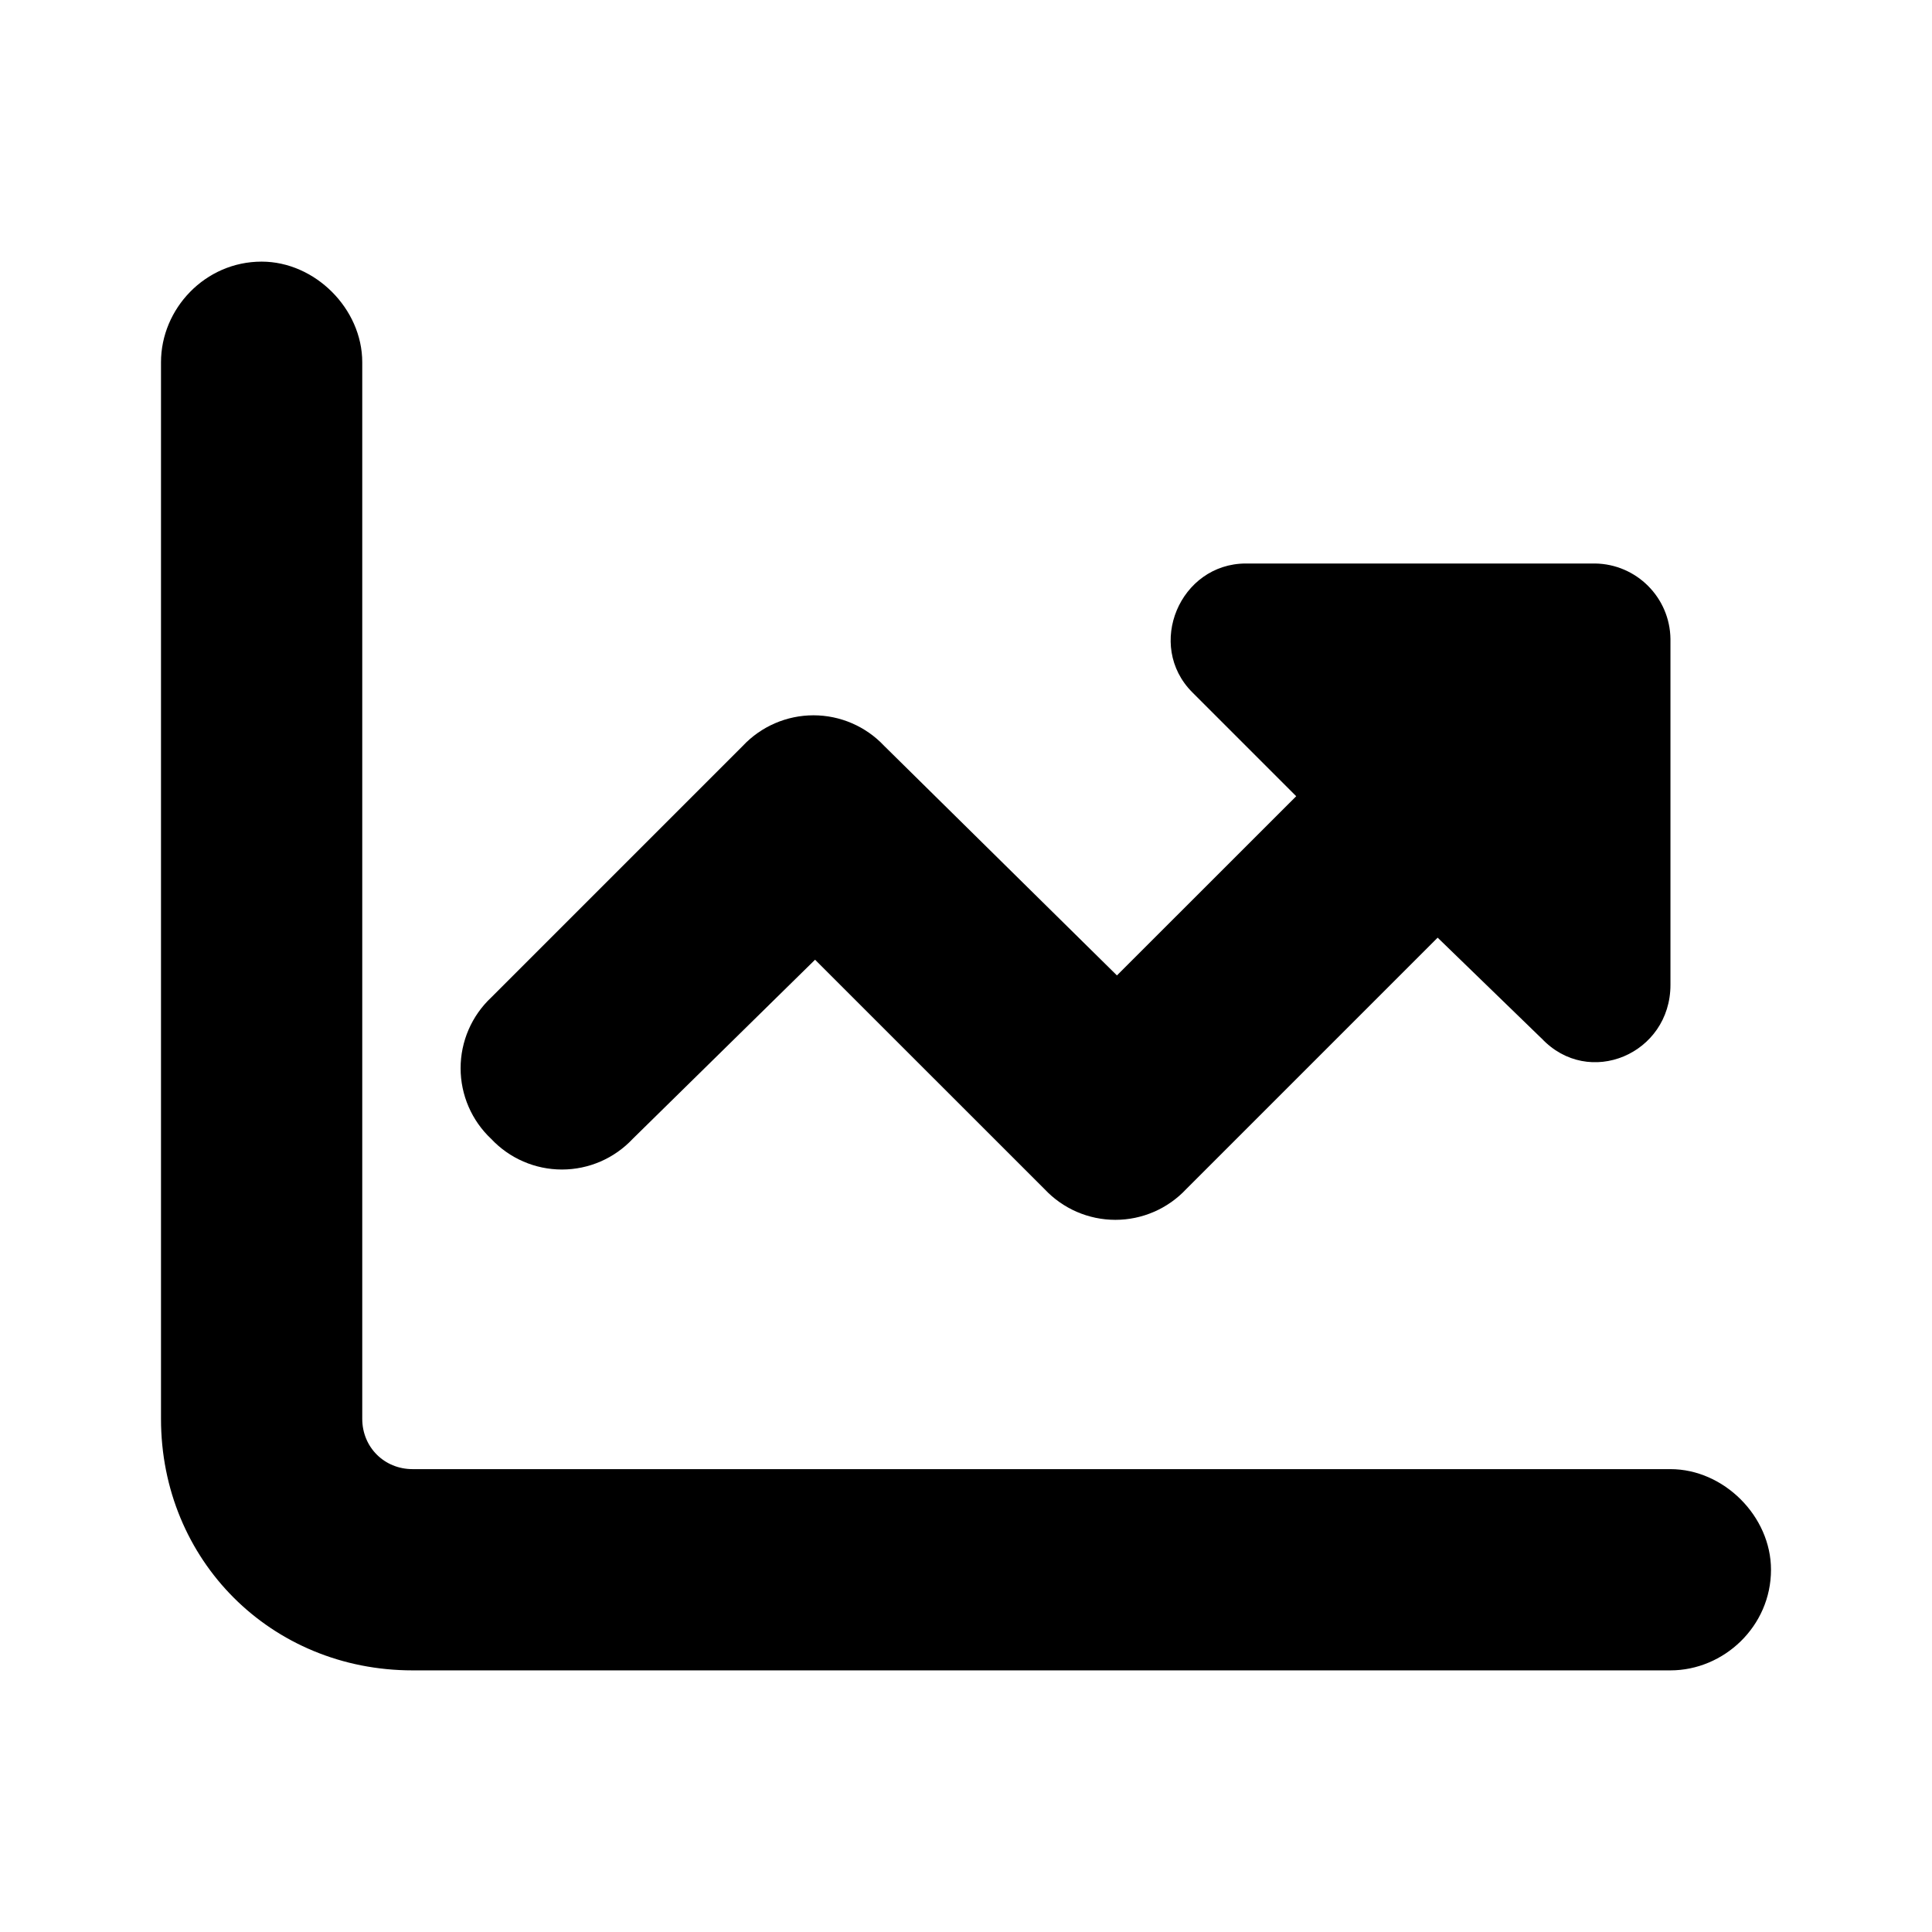
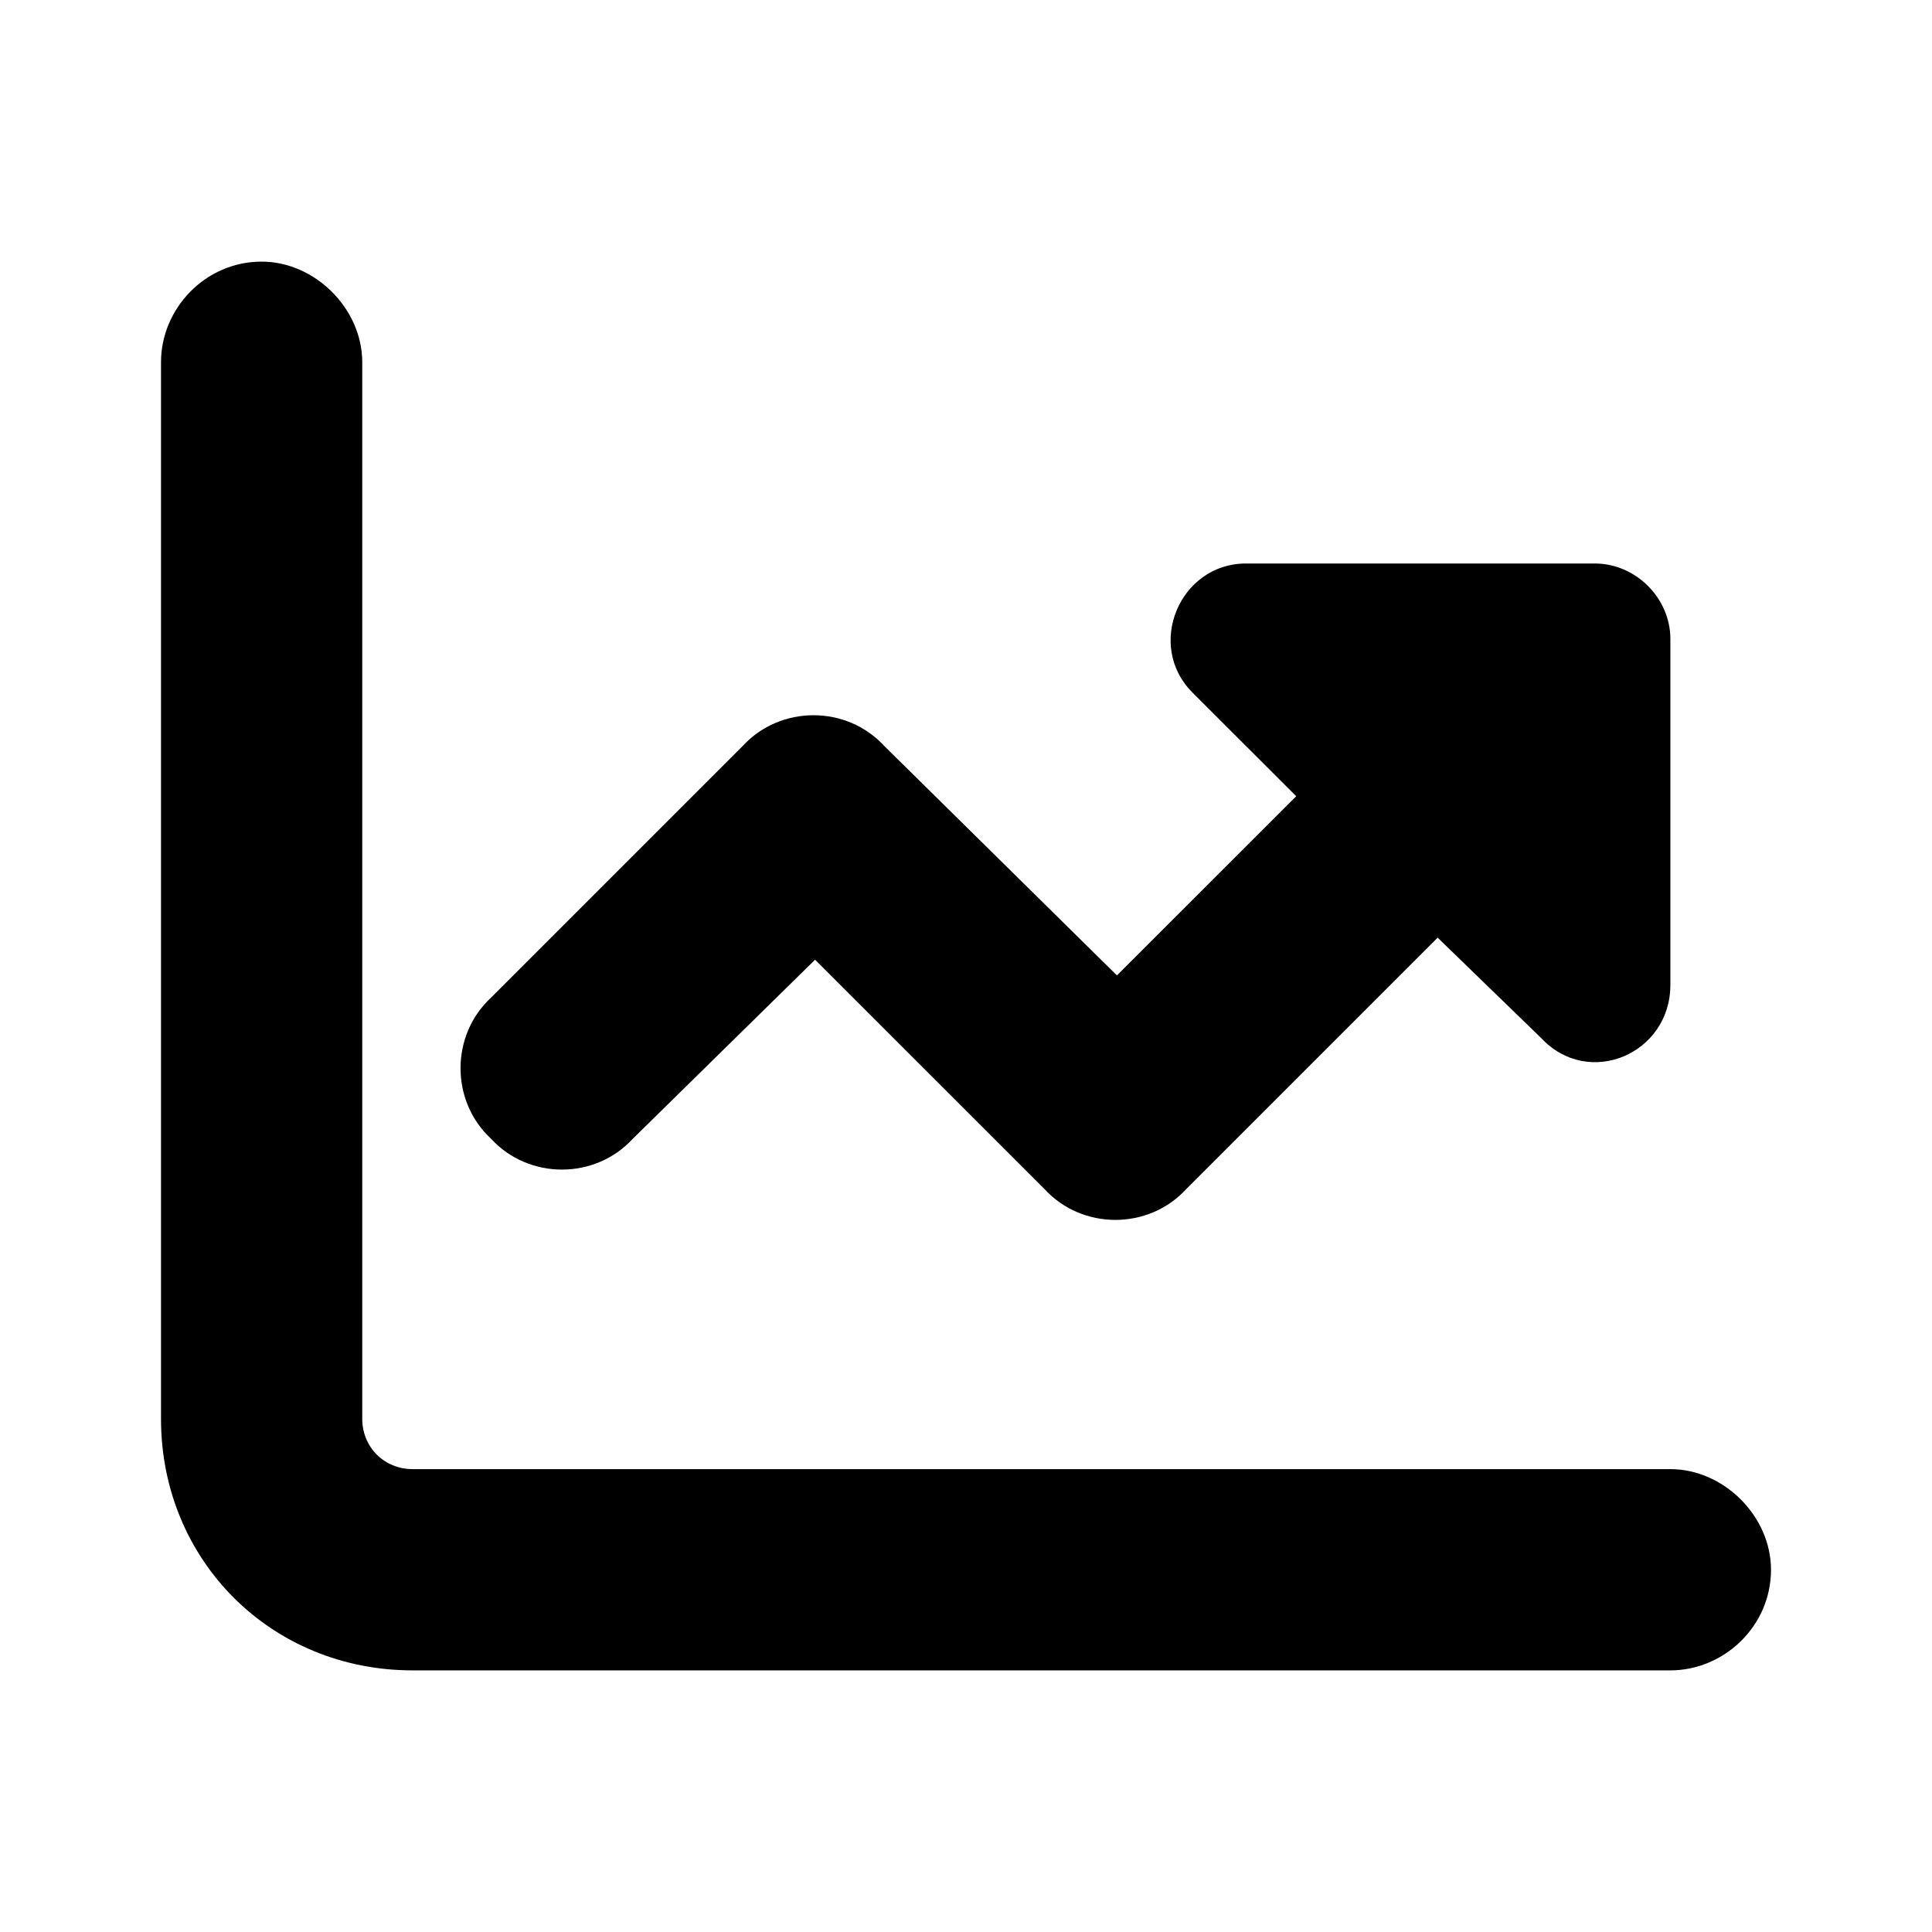
- <svg xmlns="http://www.w3.org/2000/svg" width="24" height="24" fill="currentColor" class="icon-chart-line-up-solid" viewBox="0 0 24 24">
-   <path d="M4.5 4.5v13.125c0 .352.273.625.625.625H20.75c.664 0 1.25.586 1.25 1.25 0 .703-.586 1.25-1.25 1.25H5.125C3.367 20.75 2 19.383 2 17.625V4.5c0-.664.547-1.25 1.25-1.25.664 0 1.25.586 1.25 1.25m14.648 8.398-1.289-1.25-3.125 3.125a1.205 1.205 0 0 1-1.757 0l-2.852-2.851-2.266 2.226a1.205 1.205 0 0 1-1.757 0 1.205 1.205 0 0 1 0-1.757l3.125-3.125a1.205 1.205 0 0 1 1.757 0l2.891 2.851 2.227-2.226-1.29-1.29C14.228 8.017 14.657 7 15.478 7h4.336a.95.95 0 0 1 .937.938v4.296c0 .86-1.016 1.29-1.602.664" />
+ <svg xmlns="http://www.w3.org/2000/svg" width="24" height="24" fill="currentcolor" class="icon-chart-line-up-solid" viewBox="0 0 24 24">
+   <path d="M4.5 4.5V17.625C4.5 17.977 4.773 18.25 5.125 18.25H20.75C21.414 18.25 22 18.836 22 19.5C22 20.203 21.414 20.75 20.75 20.75H5.125C3.367 20.75 2 19.383 2 17.625V4.5C2 3.836 2.547 3.25 3.25 3.25C3.914 3.25 4.5 3.836 4.5 4.5ZM19.148 12.898L17.859 11.648L14.734 14.773C14.266 15.281 13.445 15.281 12.977 14.773L10.125 11.922L7.859 14.148C7.391 14.656 6.57 14.656 6.102 14.148C5.594 13.68 5.594 12.859 6.102 12.391L9.227 9.266C9.695 8.758 10.516 8.758 10.984 9.266L13.875 12.117L16.102 9.891L14.812 8.602C14.227 8.016 14.656 7 15.477 7H19.812C20.32 7 20.75 7.43 20.75 7.938V12.234C20.75 13.094 19.734 13.523 19.148 12.898Z" />
</svg>
